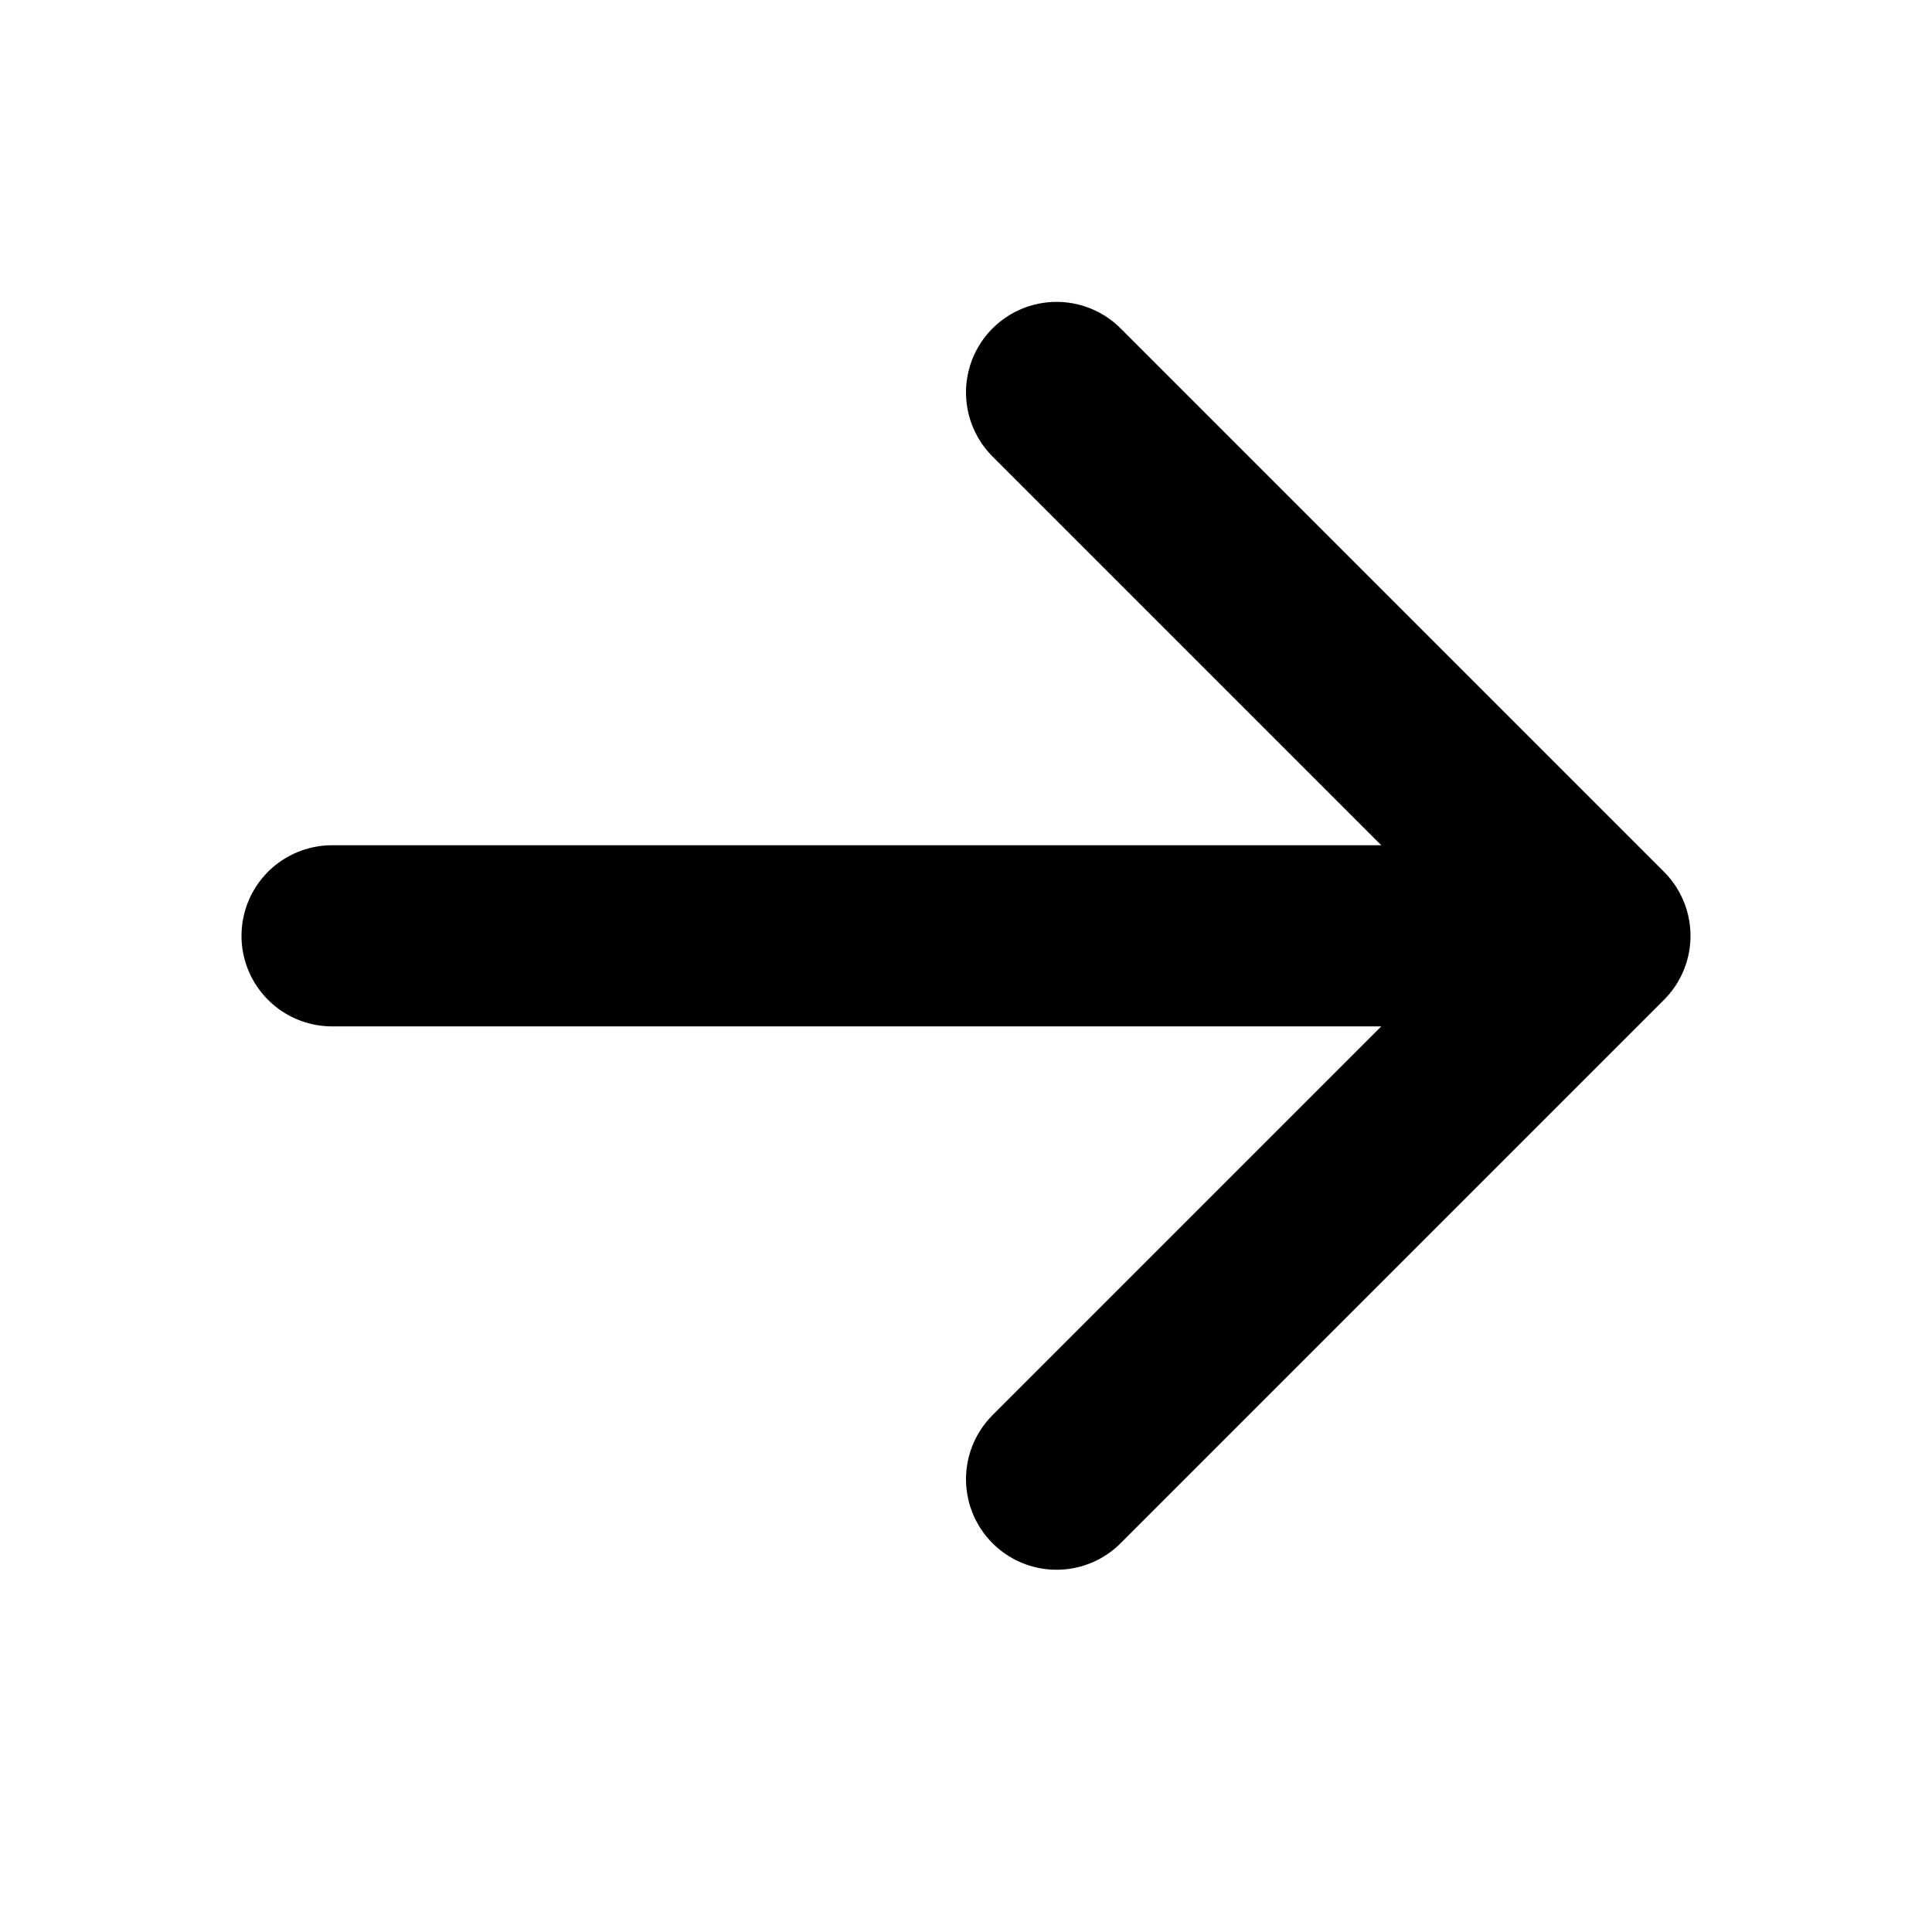
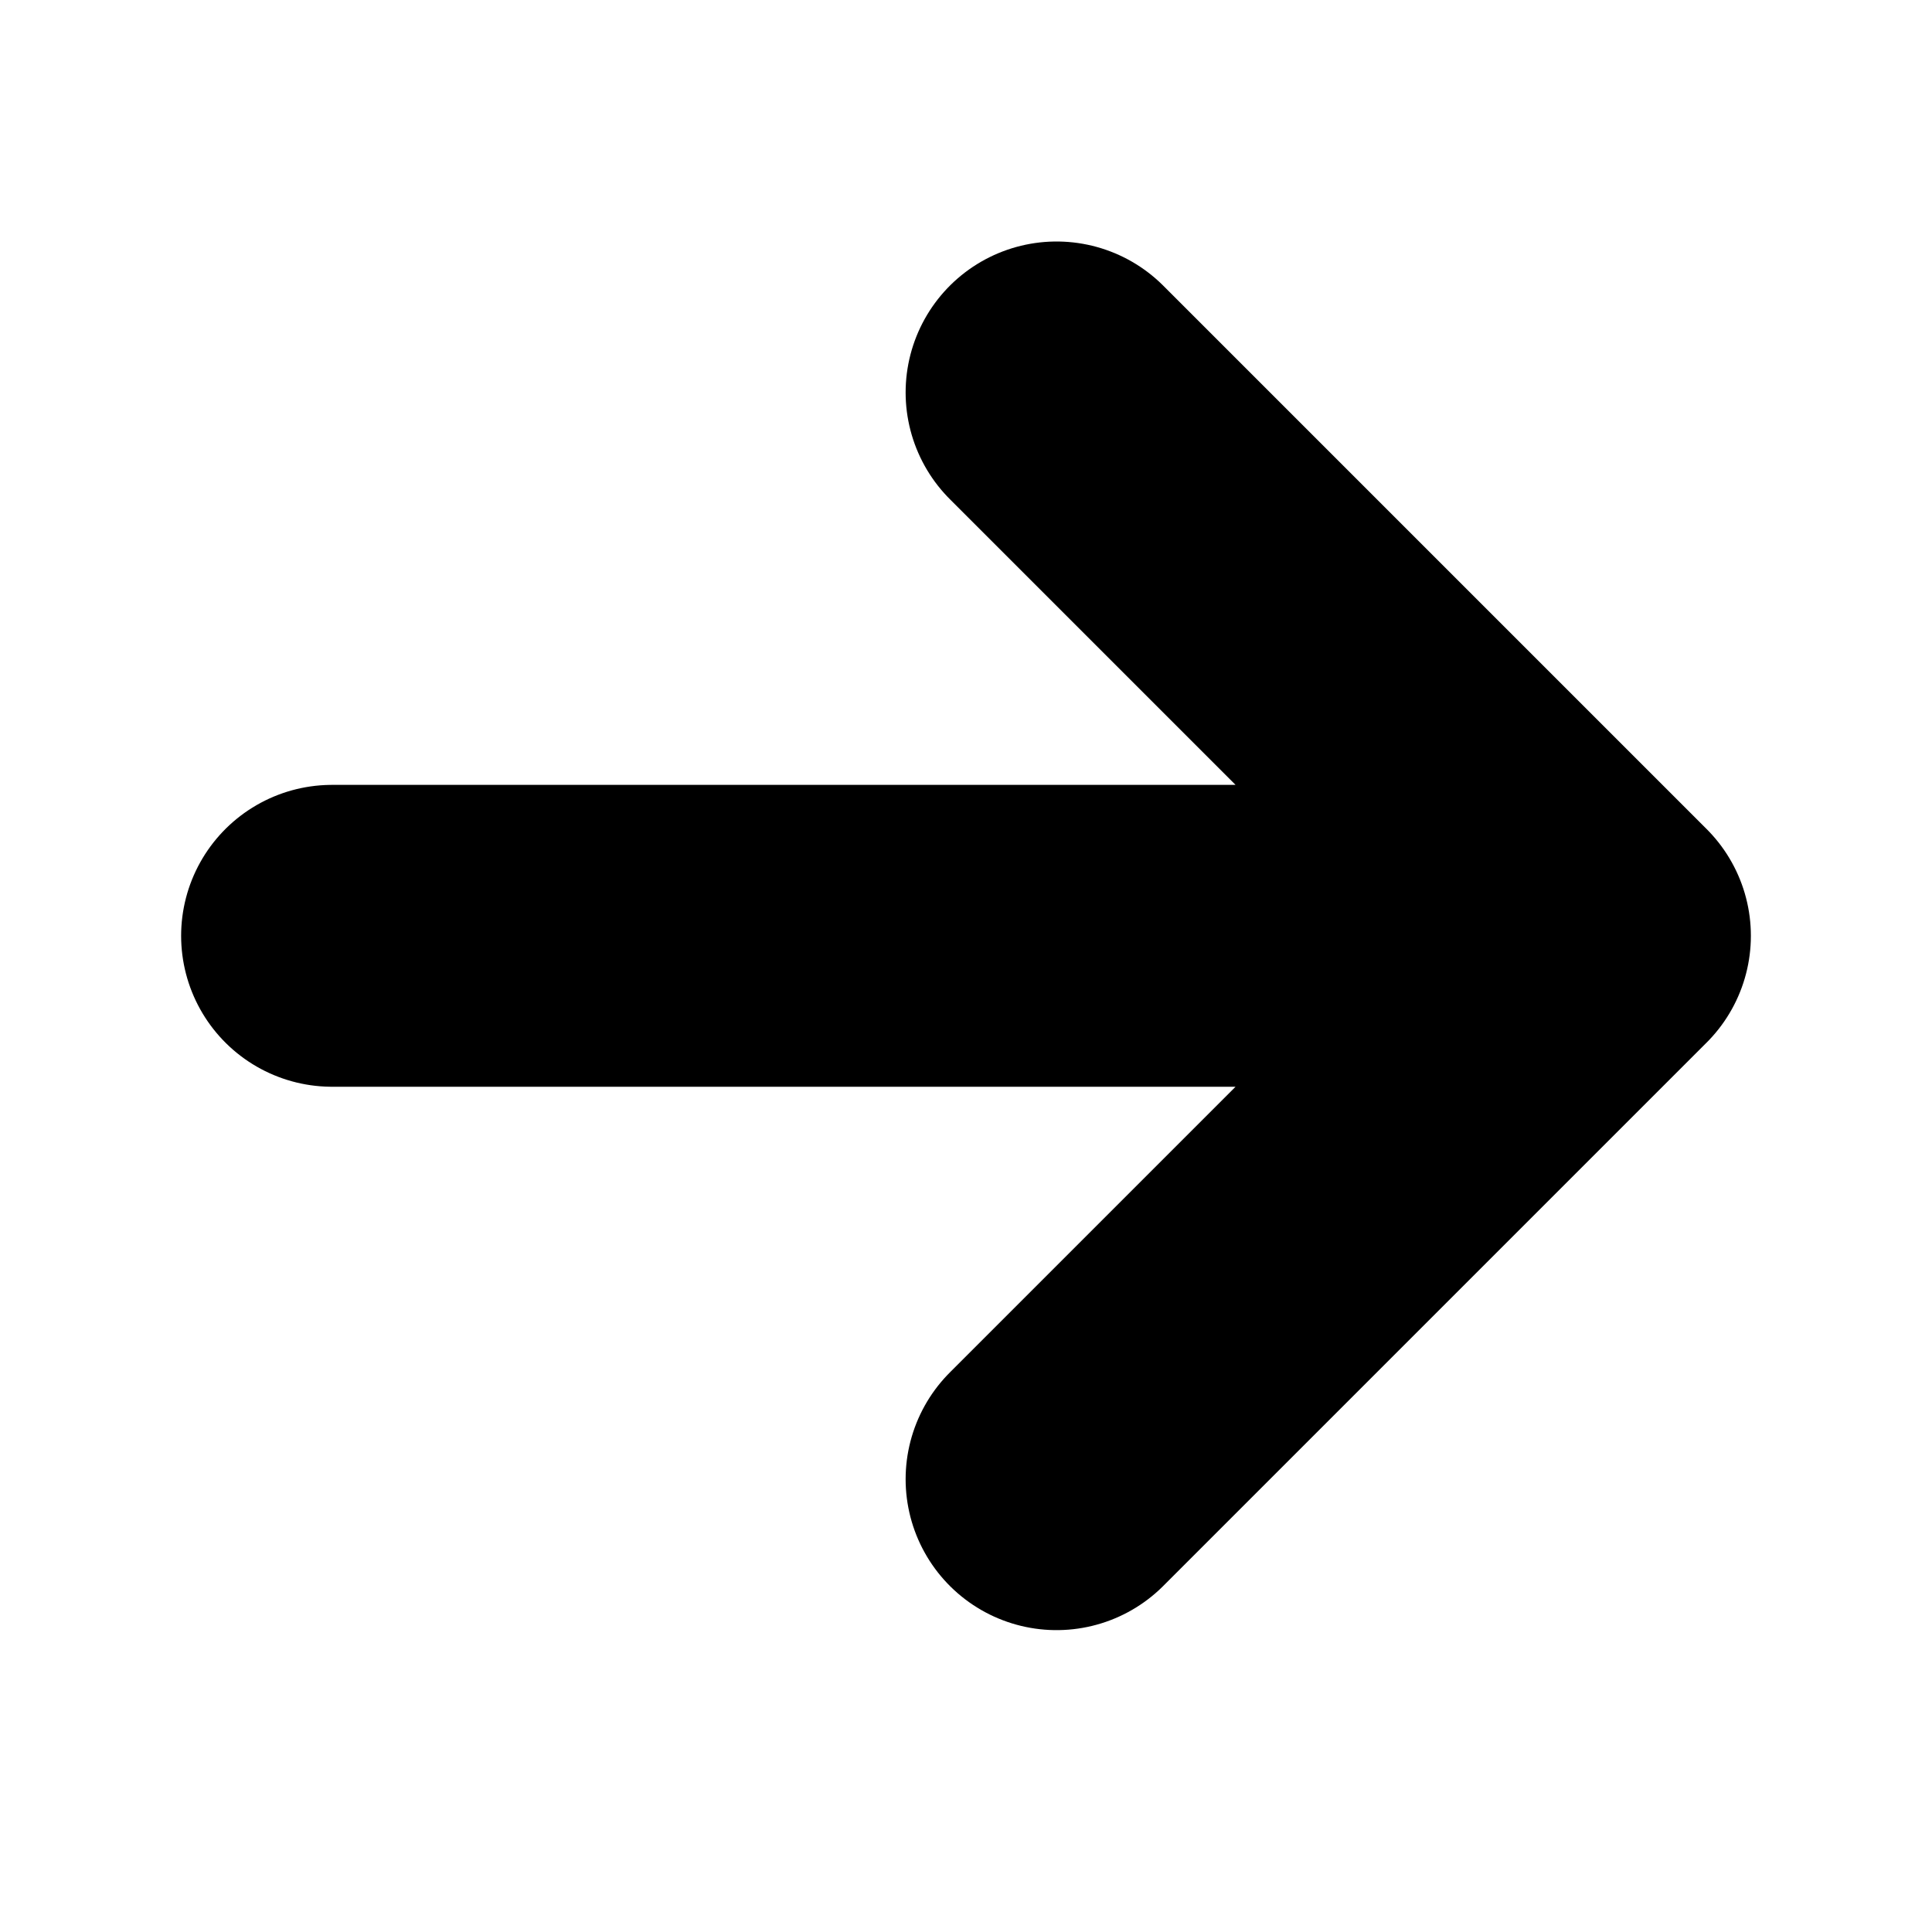
- <svg xmlns="http://www.w3.org/2000/svg" width="800px" height="800px" viewBox="0 0 16 16" version="1.1" fill="none" stroke="#000000" stroke-linecap="round" stroke-linejoin="round" stroke-width="1.5">
+ <svg xmlns="http://www.w3.org/2000/svg" width="800px" height="800px" viewBox="0 0 16 16" version="1.1" fill="none" stroke="currentColor" stroke-linecap="round" stroke-linejoin="round" stroke-width="2.5">
  <path d="m8.75 3.25 4.5 4.5-4.5 4.5m-6-4.5h10.5" />
</svg>
